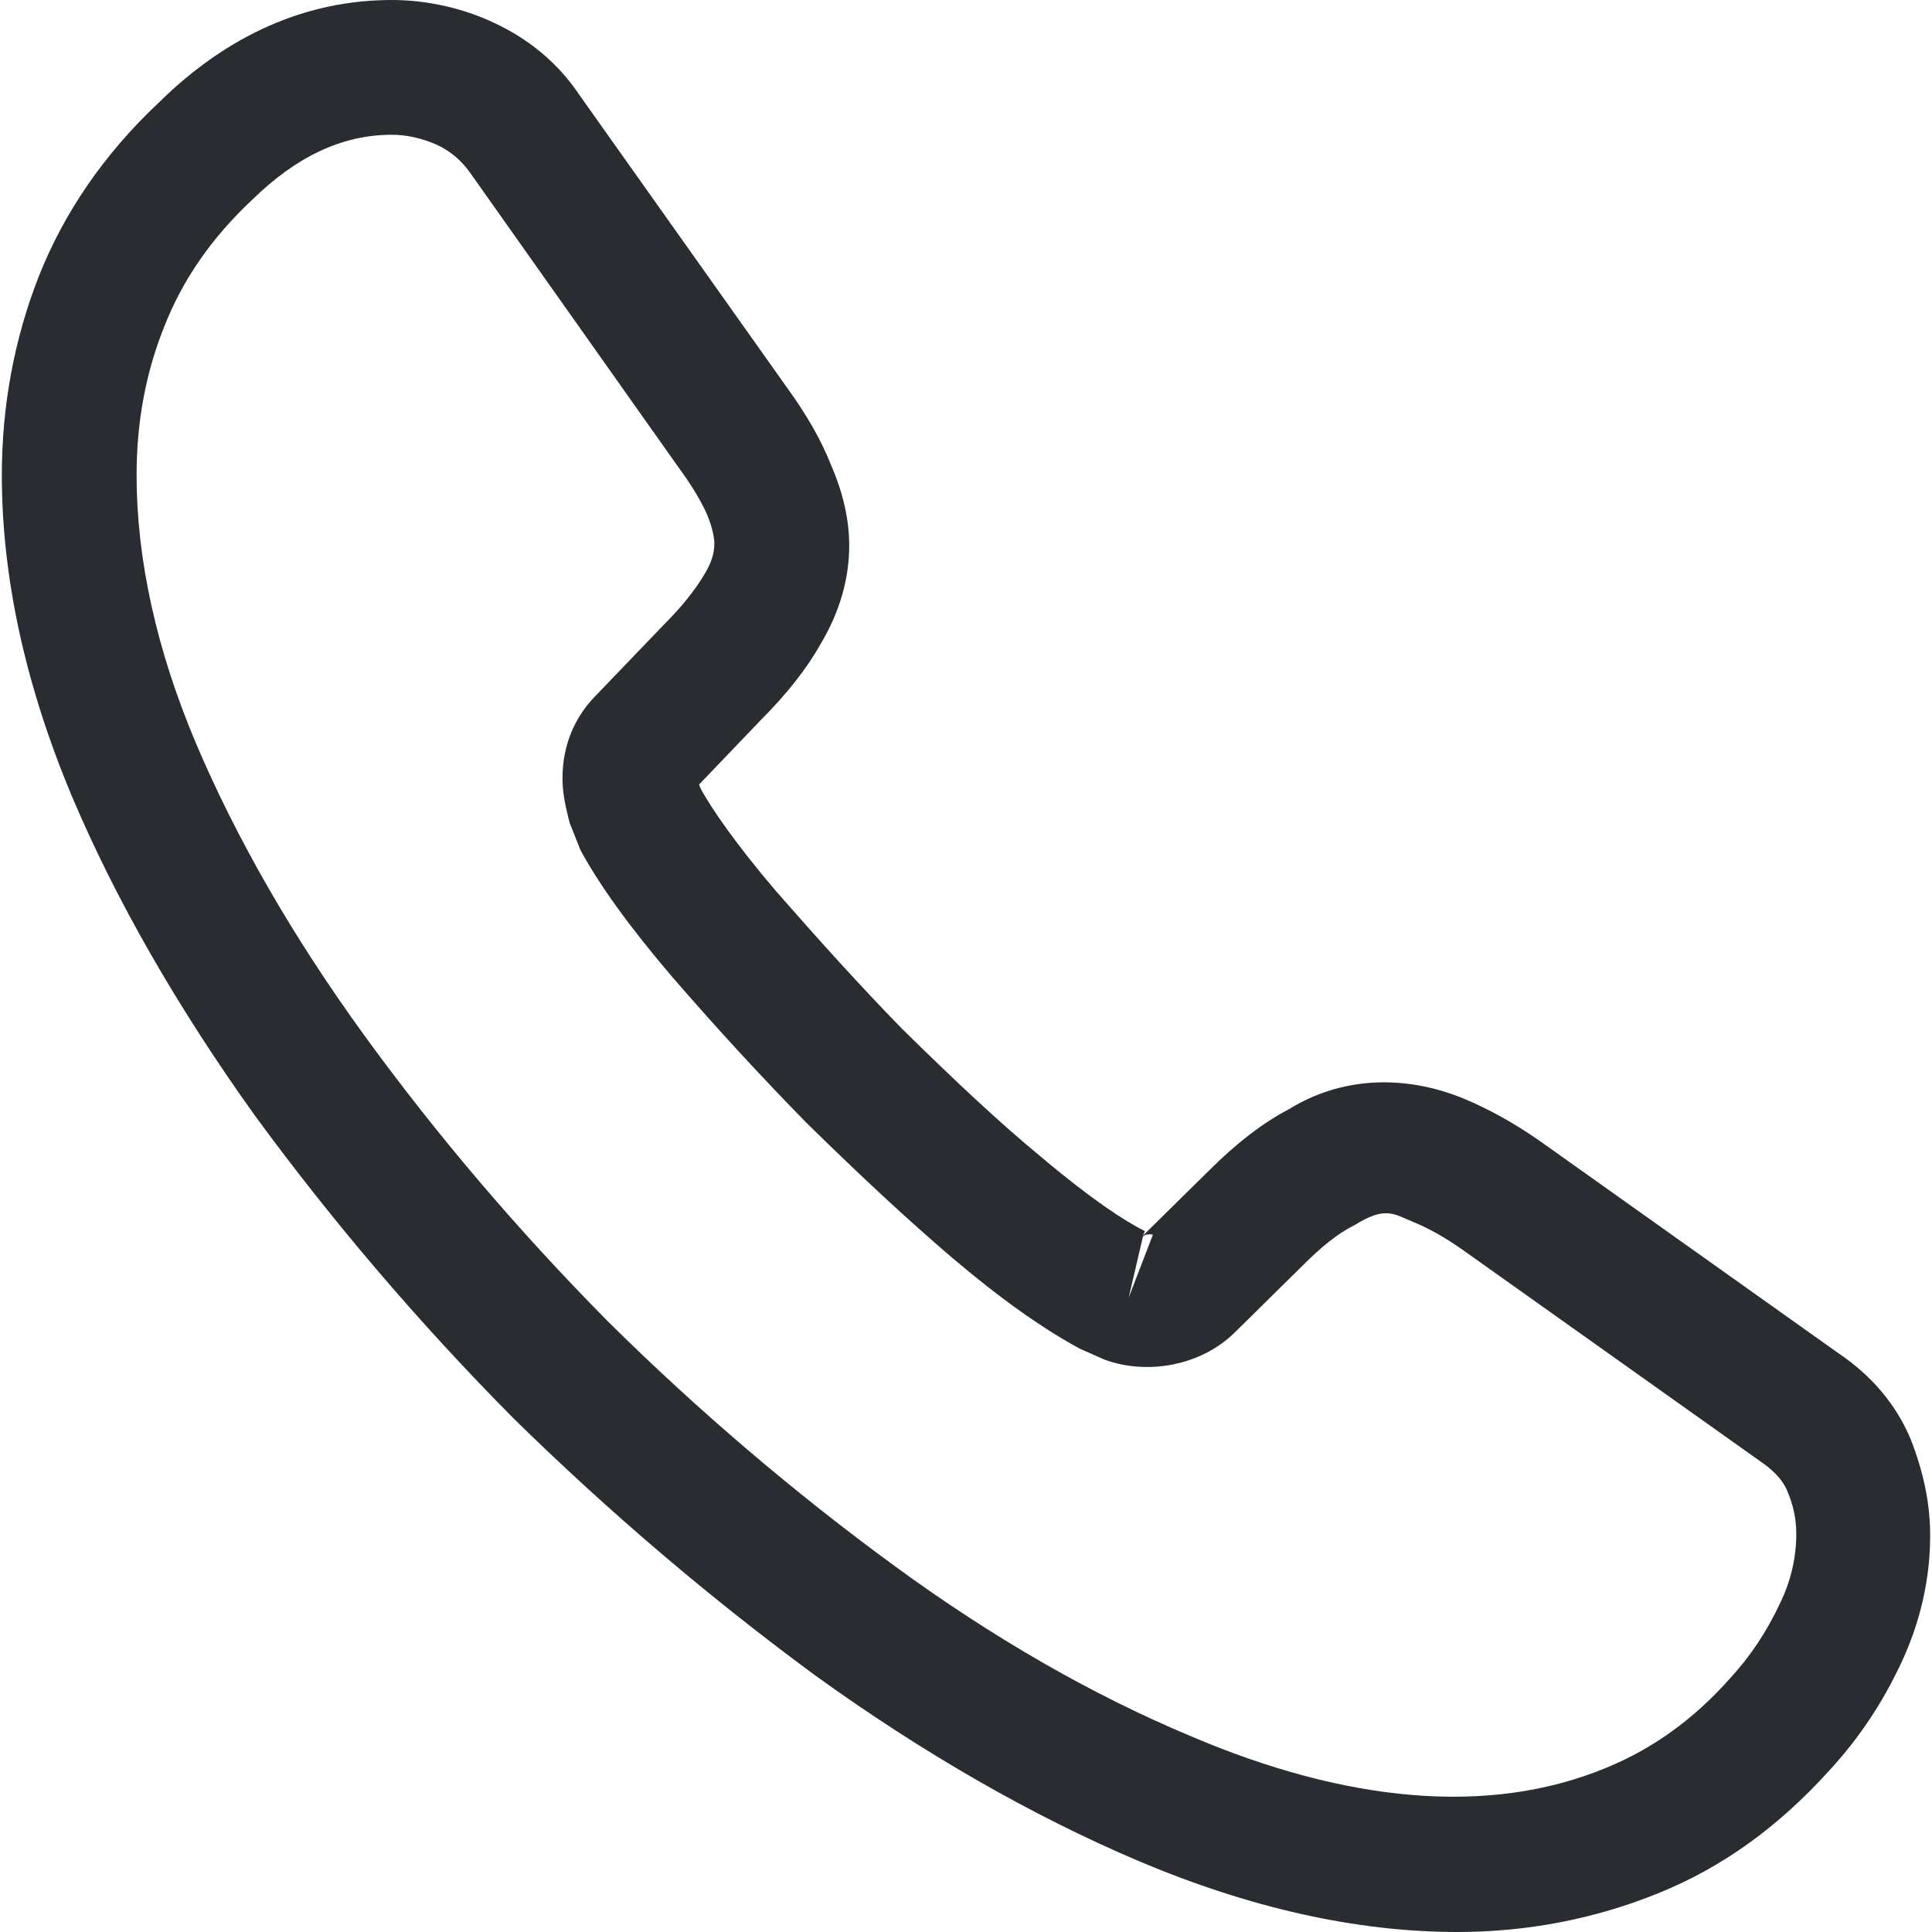
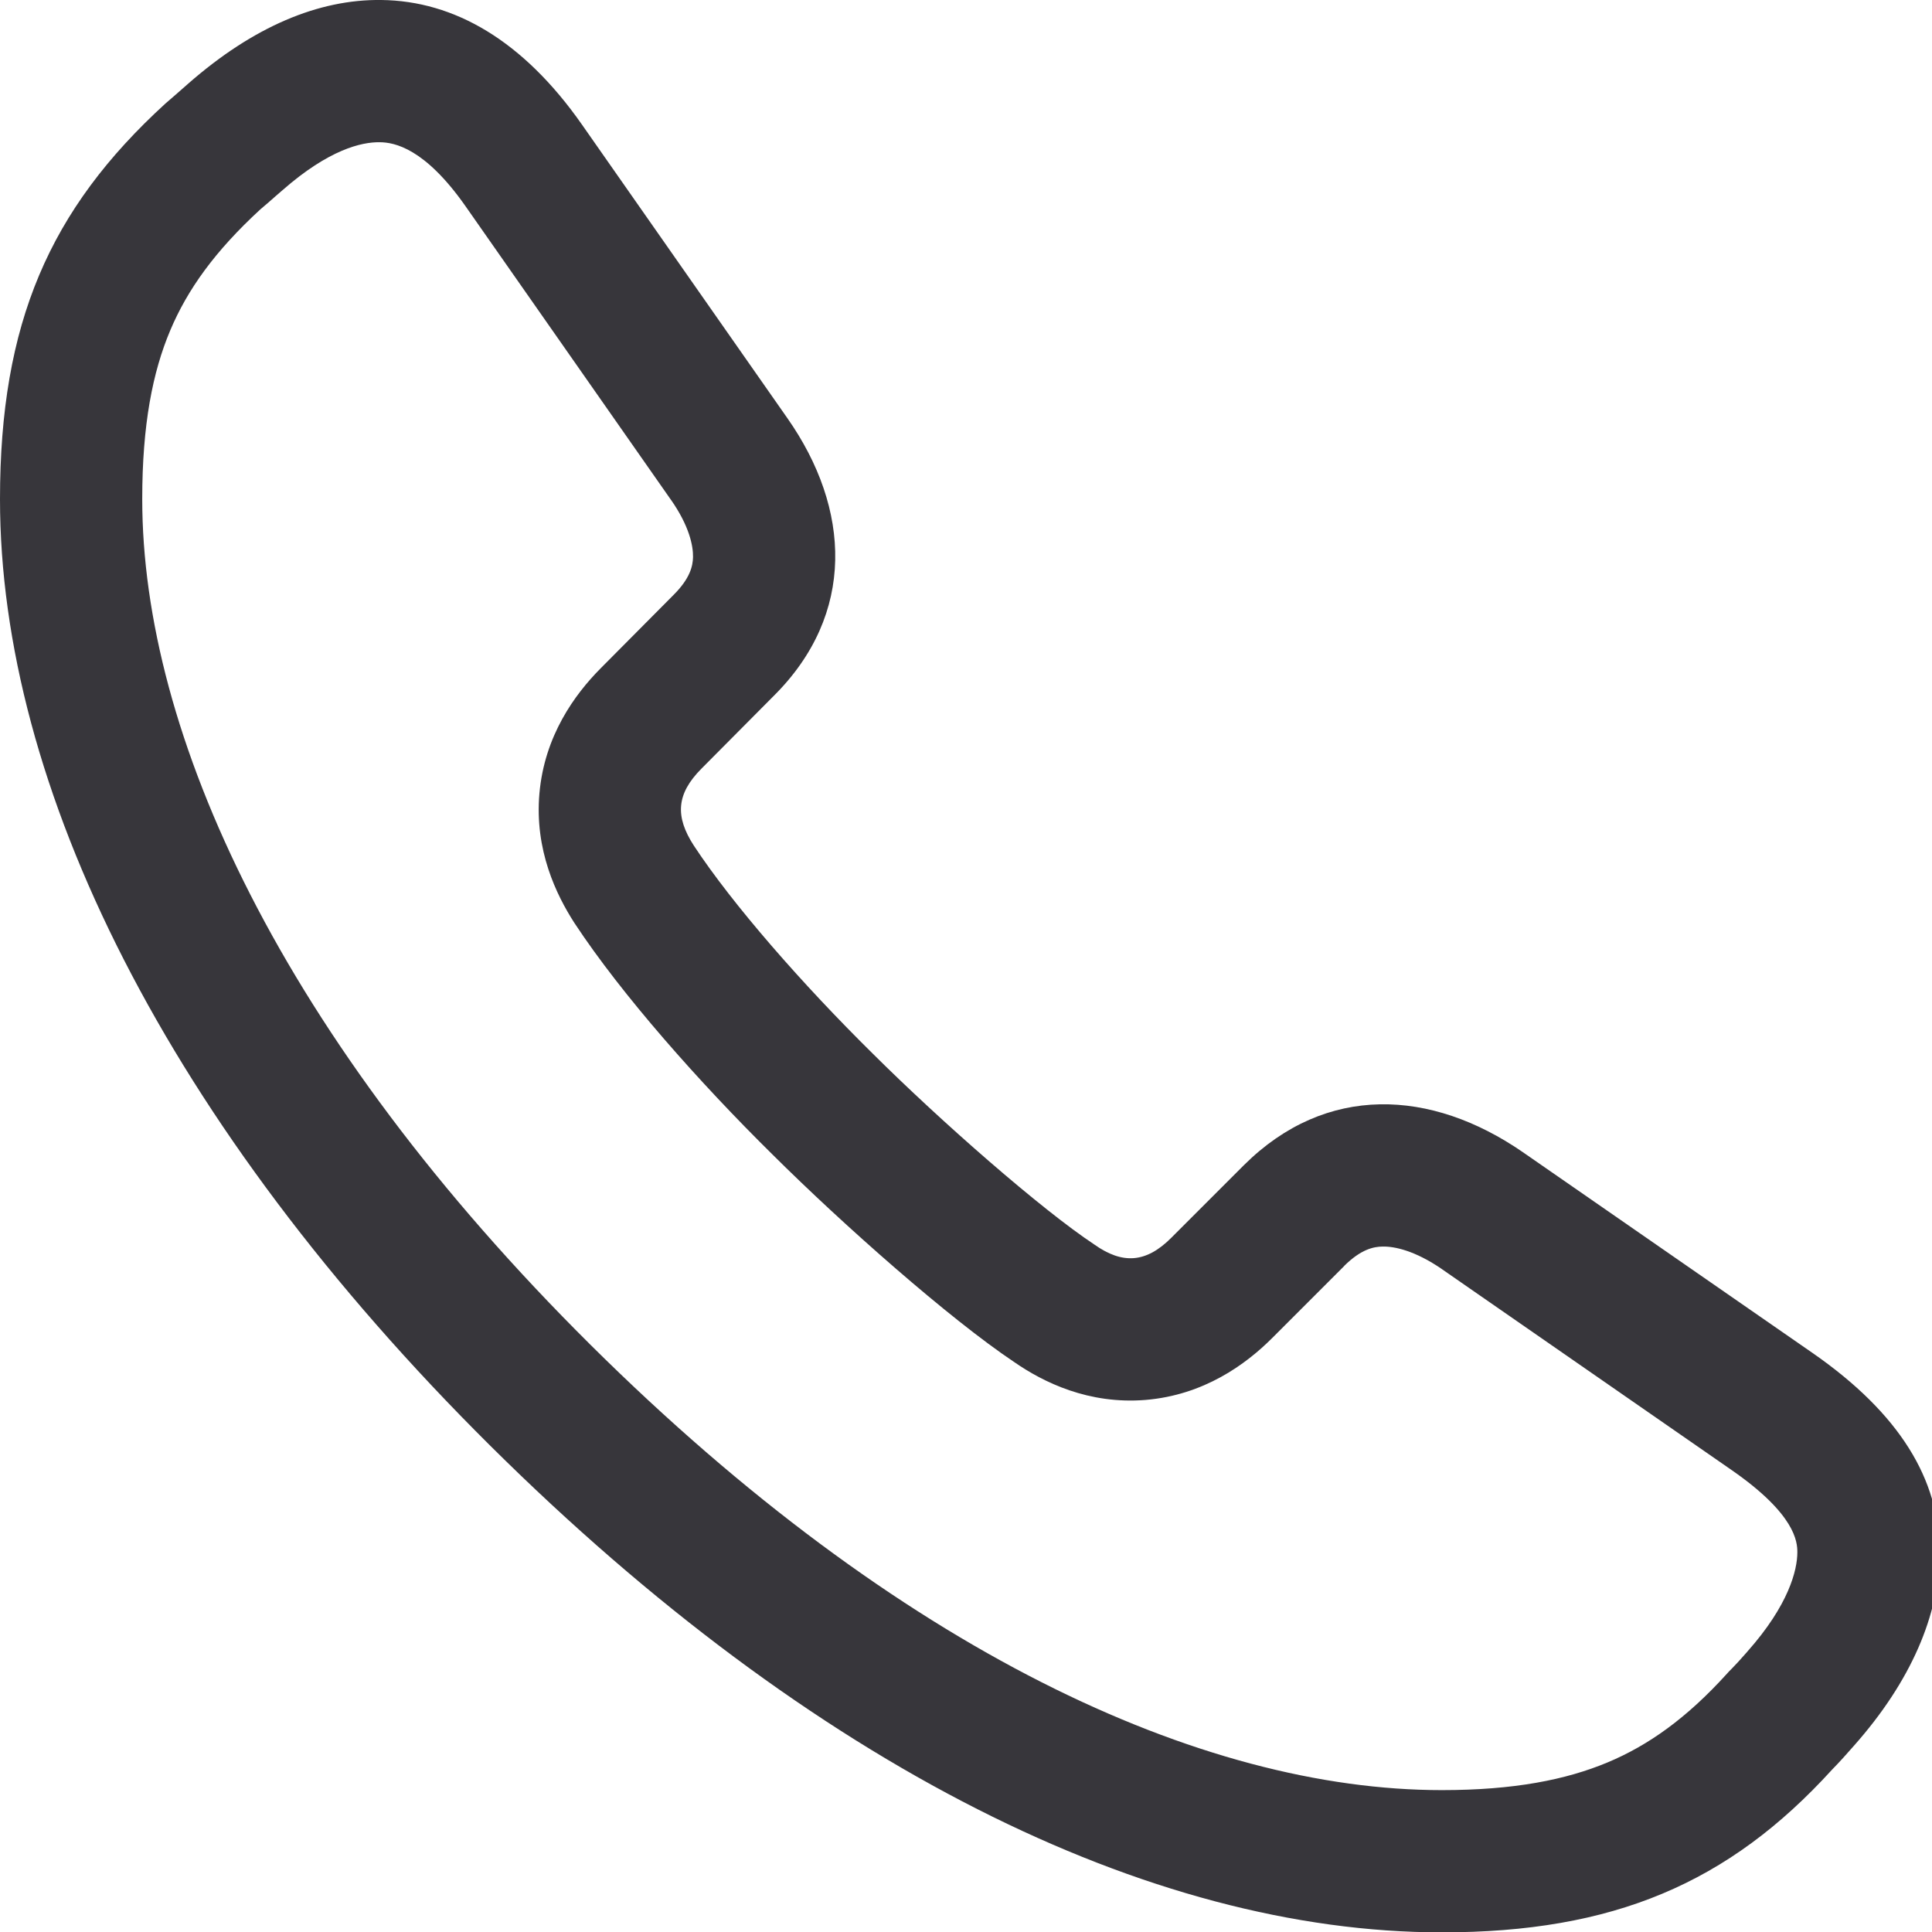
- <svg xmlns="http://www.w3.org/2000/svg" width="20" height="20" viewBox="0 0 20 20" fill="none">
-   <path id="Vector" d="M15.088 20C14.037 20 12.93 19.749 11.786 19.265C10.67 18.791 9.544 18.14 8.446 17.349C7.358 16.549 6.307 15.656 5.312 14.679C4.326 13.684 3.433 12.633 2.642 11.553C1.842 10.437 1.2 9.321 0.744 8.242C0.26 7.088 0.019 5.972 0.019 4.921C0.019 4.195 0.149 3.507 0.4 2.865C0.66 2.205 1.079 1.591 1.646 1.06C2.363 0.353 3.181 0 4.056 0C4.419 0 4.791 0.084 5.107 0.233C5.47 0.4 5.777 0.651 6 0.986L8.158 4.028C8.353 4.298 8.502 4.558 8.605 4.819C8.726 5.098 8.791 5.377 8.791 5.647C8.791 6 8.688 6.344 8.493 6.67C8.353 6.921 8.139 7.191 7.87 7.46L7.237 8.121C7.246 8.149 7.256 8.167 7.265 8.186C7.377 8.381 7.6 8.716 8.028 9.219C8.484 9.74 8.912 10.214 9.339 10.651C9.888 11.191 10.344 11.619 10.772 11.972C11.302 12.419 11.646 12.642 11.851 12.744L11.832 12.791L12.512 12.121C12.8 11.833 13.079 11.619 13.349 11.479C13.86 11.163 14.512 11.107 15.163 11.377C15.405 11.479 15.665 11.619 15.944 11.814L19.032 14.009C19.377 14.242 19.628 14.54 19.777 14.893C19.916 15.246 19.981 15.572 19.981 15.898C19.981 16.344 19.879 16.791 19.684 17.209C19.488 17.628 19.247 17.991 18.939 18.326C18.409 18.912 17.832 19.33 17.163 19.6C16.521 19.86 15.823 20 15.088 20ZM4.056 1.395C3.544 1.395 3.07 1.619 2.614 2.065C2.186 2.465 1.888 2.902 1.702 3.377C1.507 3.86 1.414 4.372 1.414 4.921C1.414 5.786 1.619 6.726 2.028 7.693C2.446 8.679 3.033 9.702 3.777 10.726C4.521 11.749 5.367 12.744 6.298 13.684C7.228 14.605 8.233 15.46 9.265 16.214C10.27 16.949 11.302 17.544 12.325 17.972C13.916 18.651 15.405 18.809 16.633 18.298C17.107 18.102 17.526 17.805 17.907 17.377C18.121 17.144 18.288 16.893 18.428 16.595C18.54 16.363 18.595 16.121 18.595 15.879C18.595 15.73 18.567 15.581 18.493 15.414C18.465 15.358 18.409 15.256 18.233 15.135L15.144 12.94C14.958 12.809 14.791 12.716 14.633 12.651C14.428 12.567 14.344 12.484 14.028 12.679C13.842 12.772 13.674 12.912 13.488 13.098L12.781 13.795C12.419 14.149 11.86 14.233 11.432 14.074L11.181 13.963C10.8 13.758 10.353 13.442 9.86 13.023C9.414 12.642 8.93 12.195 8.344 11.619C7.888 11.153 7.433 10.661 6.958 10.112C6.521 9.6 6.205 9.163 6.009 8.8L5.898 8.521C5.842 8.307 5.823 8.186 5.823 8.056C5.823 7.721 5.944 7.423 6.177 7.191L6.874 6.465C7.06 6.279 7.2 6.102 7.293 5.944C7.367 5.823 7.395 5.721 7.395 5.628C7.395 5.553 7.367 5.442 7.321 5.33C7.256 5.181 7.153 5.014 7.023 4.837L4.865 1.786C4.772 1.656 4.66 1.563 4.521 1.498C4.372 1.433 4.214 1.395 4.056 1.395ZM11.832 12.8L11.684 13.433L11.935 12.781C11.888 12.772 11.851 12.781 11.832 12.8Z" fill="#292D32" />
+ <svg xmlns="http://www.w3.org/2000/svg" width="16.3" height="16.3" viewBox="0 0 16.3 16.3" fill="none">
+   <g id="icon">
+     <path id="icon_2" fill-rule="evenodd" clip-rule="evenodd" d="M14.588 14.101L14.609 14.08C14.642 14.047 14.681 14.004 14.74 13.937L14.744 13.932C15.091 13.541 15.164 13.247 15.164 13.096C15.164 13.008 15.148 12.776 14.61 12.403L12.166 10.708C12.165 10.707 12.165 10.707 12.165 10.707C11.936 10.55 11.764 10.515 11.665 10.517C11.588 10.518 11.483 10.54 11.342 10.679C11.342 10.68 11.342 10.68 11.341 10.681L10.734 11.288C10.733 11.289 10.733 11.289 10.733 11.289C10.51 11.512 10.156 11.77 9.665 11.811C9.185 11.85 8.804 11.663 8.556 11.491C8.01 11.126 7.111 10.331 6.519 9.742C5.901 9.133 5.246 8.393 4.851 7.794L4.845 7.785C4.694 7.55 4.509 7.172 4.551 6.694C4.594 6.207 4.849 5.859 5.067 5.639L5.681 5.021C5.823 4.88 5.845 4.775 5.847 4.701C5.849 4.605 5.815 4.437 5.661 4.217L5.66 4.216L3.927 1.739C3.927 1.739 3.927 1.739 3.927 1.739C3.584 1.25 3.328 1.201 3.204 1.2L3.202 1.2C3.052 1.198 2.776 1.26 2.383 1.605C2.343 1.639 2.306 1.672 2.274 1.7L2.272 1.702C2.242 1.727 2.219 1.747 2.197 1.766C1.812 2.12 1.581 2.444 1.436 2.788C1.288 3.139 1.2 3.582 1.2 4.211C1.2 6.189 2.373 8.756 4.985 11.349C7.585 13.928 10.134 15.103 12.165 15.103C12.773 15.103 13.211 15.016 13.561 14.87C13.906 14.726 14.229 14.497 14.569 14.122L14.588 14.101ZM1.395 0.874C1.423 0.849 1.453 0.823 1.484 0.797C1.518 0.767 1.553 0.736 1.591 0.703C2.136 0.226 2.687 -0.007 3.217 0C3.833 0.007 4.413 0.342 4.909 1.05L6.643 3.528C7.178 4.291 7.223 5.182 6.526 5.873L5.918 6.485C5.704 6.7 5.696 6.89 5.853 7.133C6.182 7.633 6.772 8.306 7.364 8.89C7.943 9.466 8.787 10.205 9.233 10.5C9.47 10.668 9.669 10.657 9.883 10.442L10.496 9.829C11.188 9.142 12.074 9.187 12.847 9.72L15.294 11.416C16.029 11.927 16.364 12.483 16.364 13.096C16.364 13.621 16.123 14.186 15.641 14.729C15.584 14.794 15.521 14.865 15.457 14.93C14.583 15.891 13.609 16.303 12.165 16.303C9.695 16.303 6.859 14.898 4.14 12.201C1.406 9.487 0 6.632 0 4.211C0 2.727 0.416 1.769 1.395 0.874Z" fill="#37363B" />
+   </g>
</svg>
